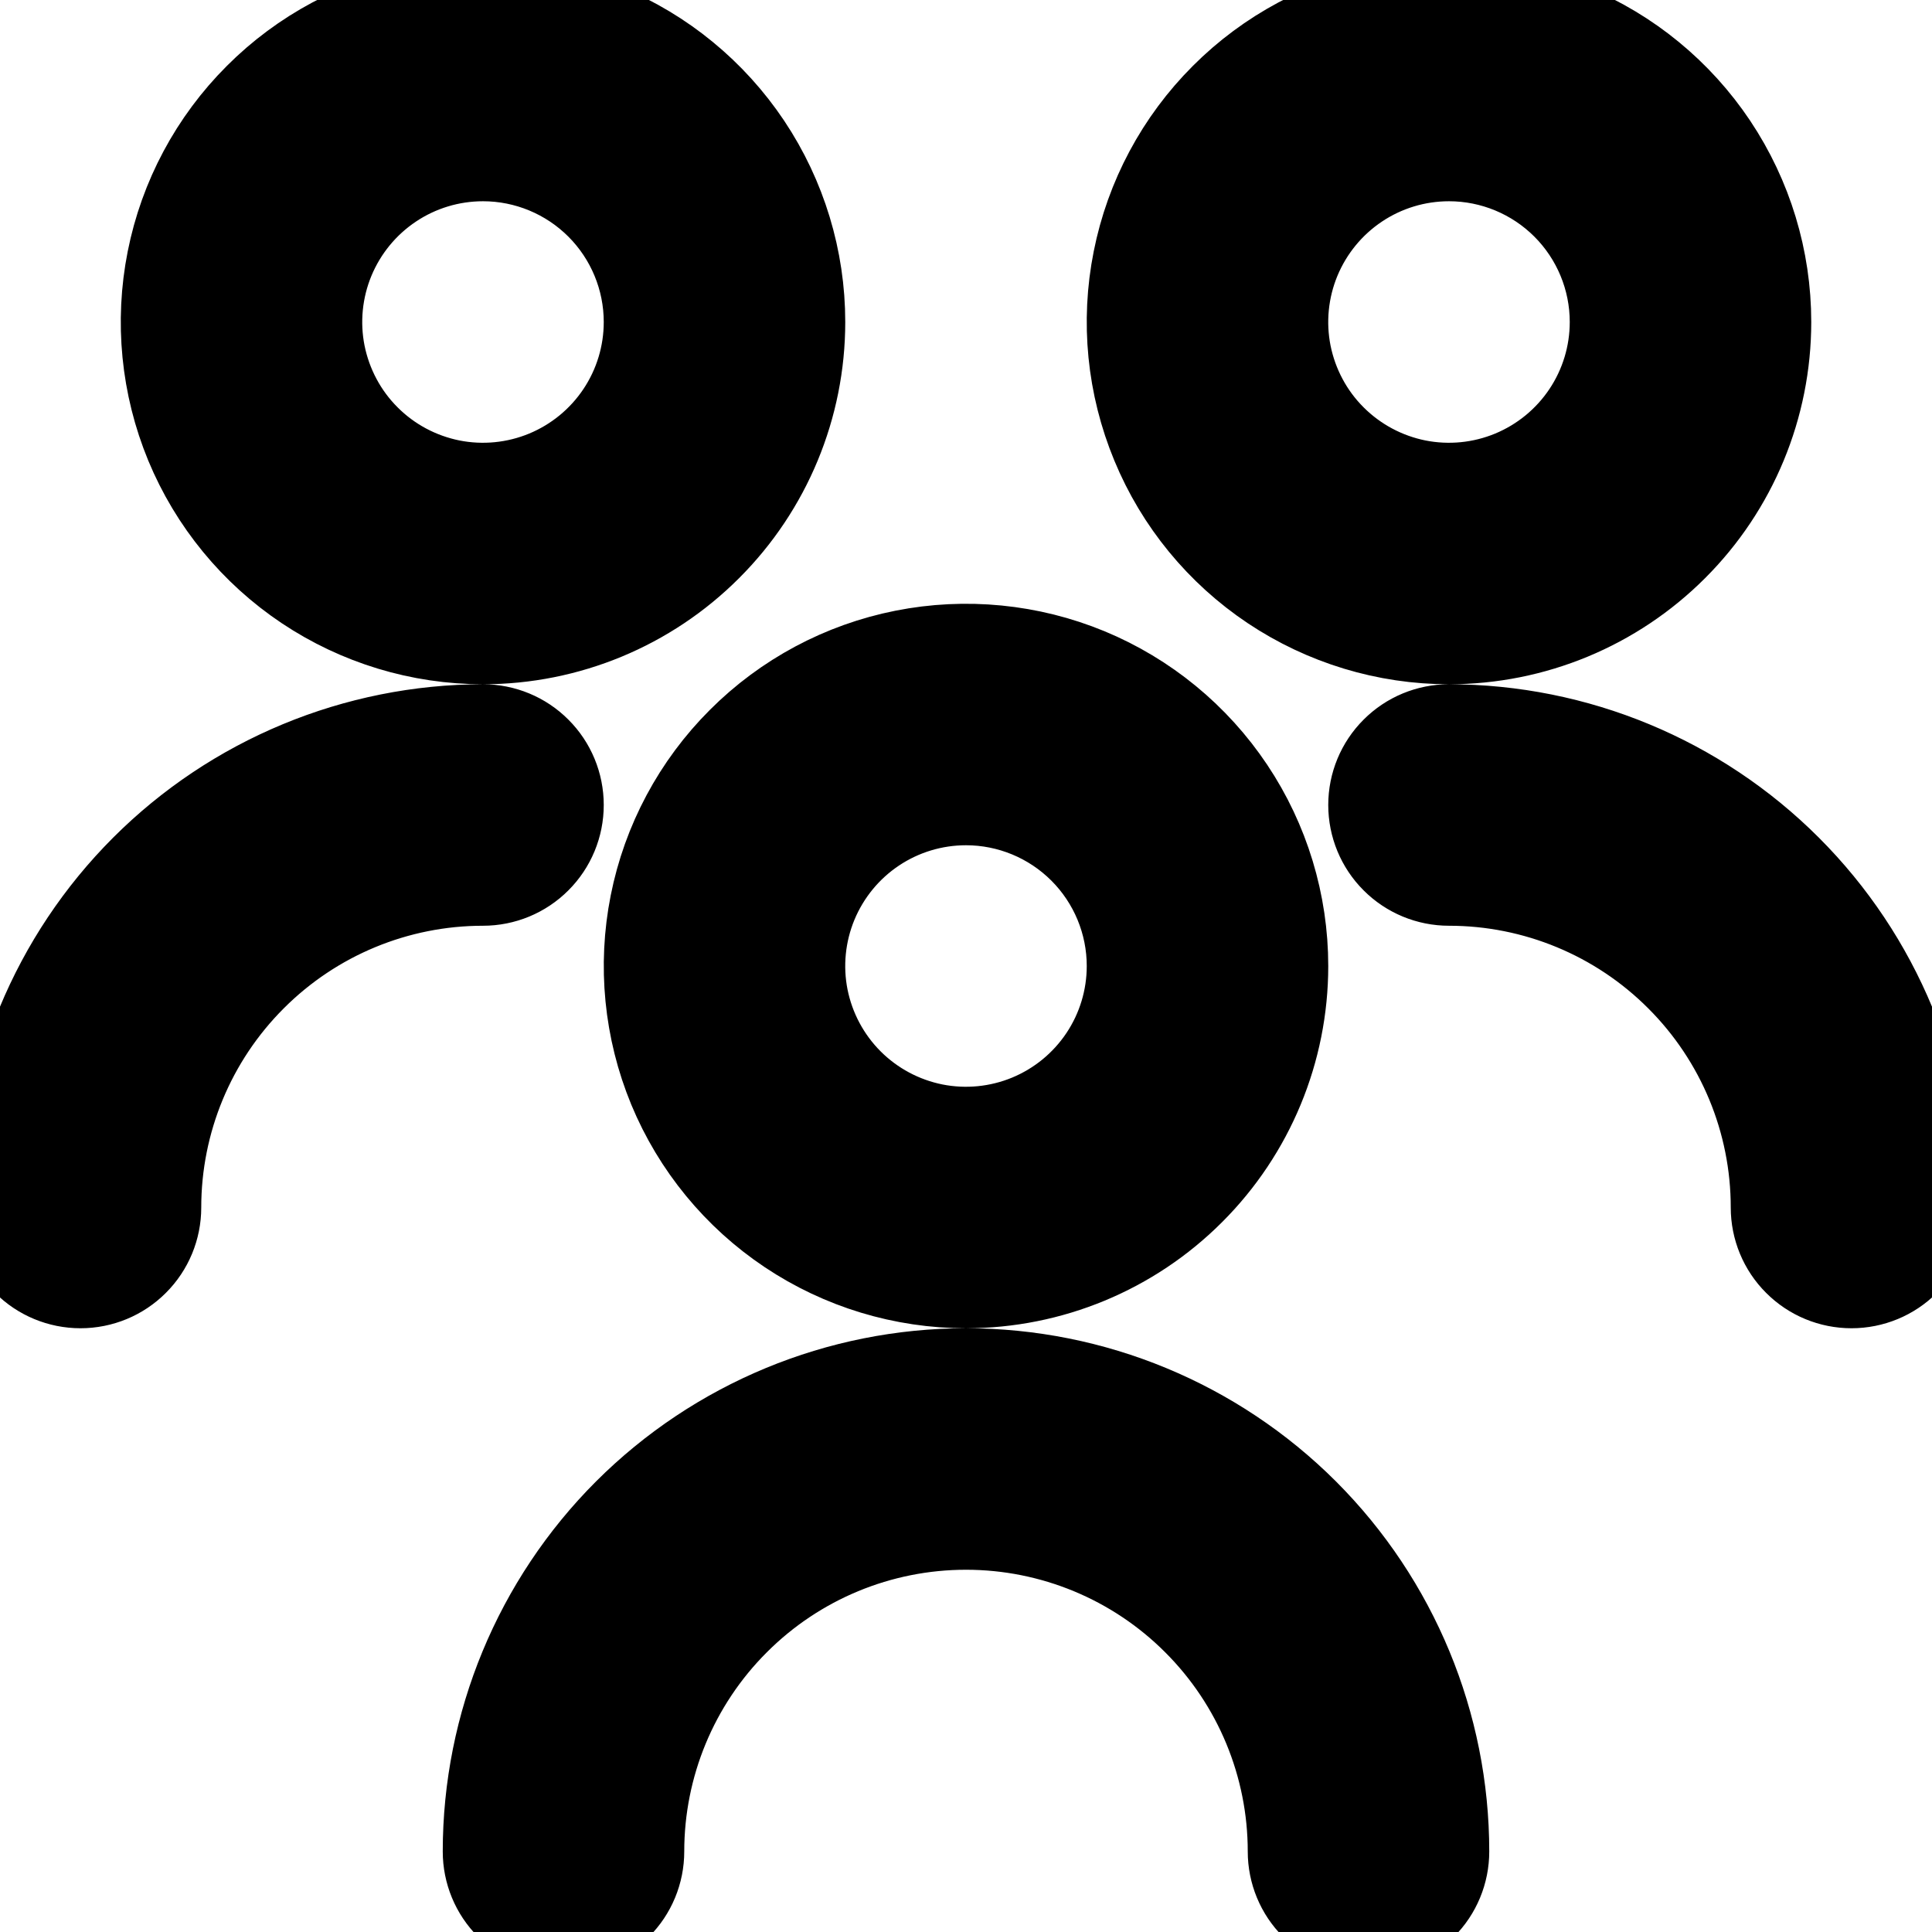
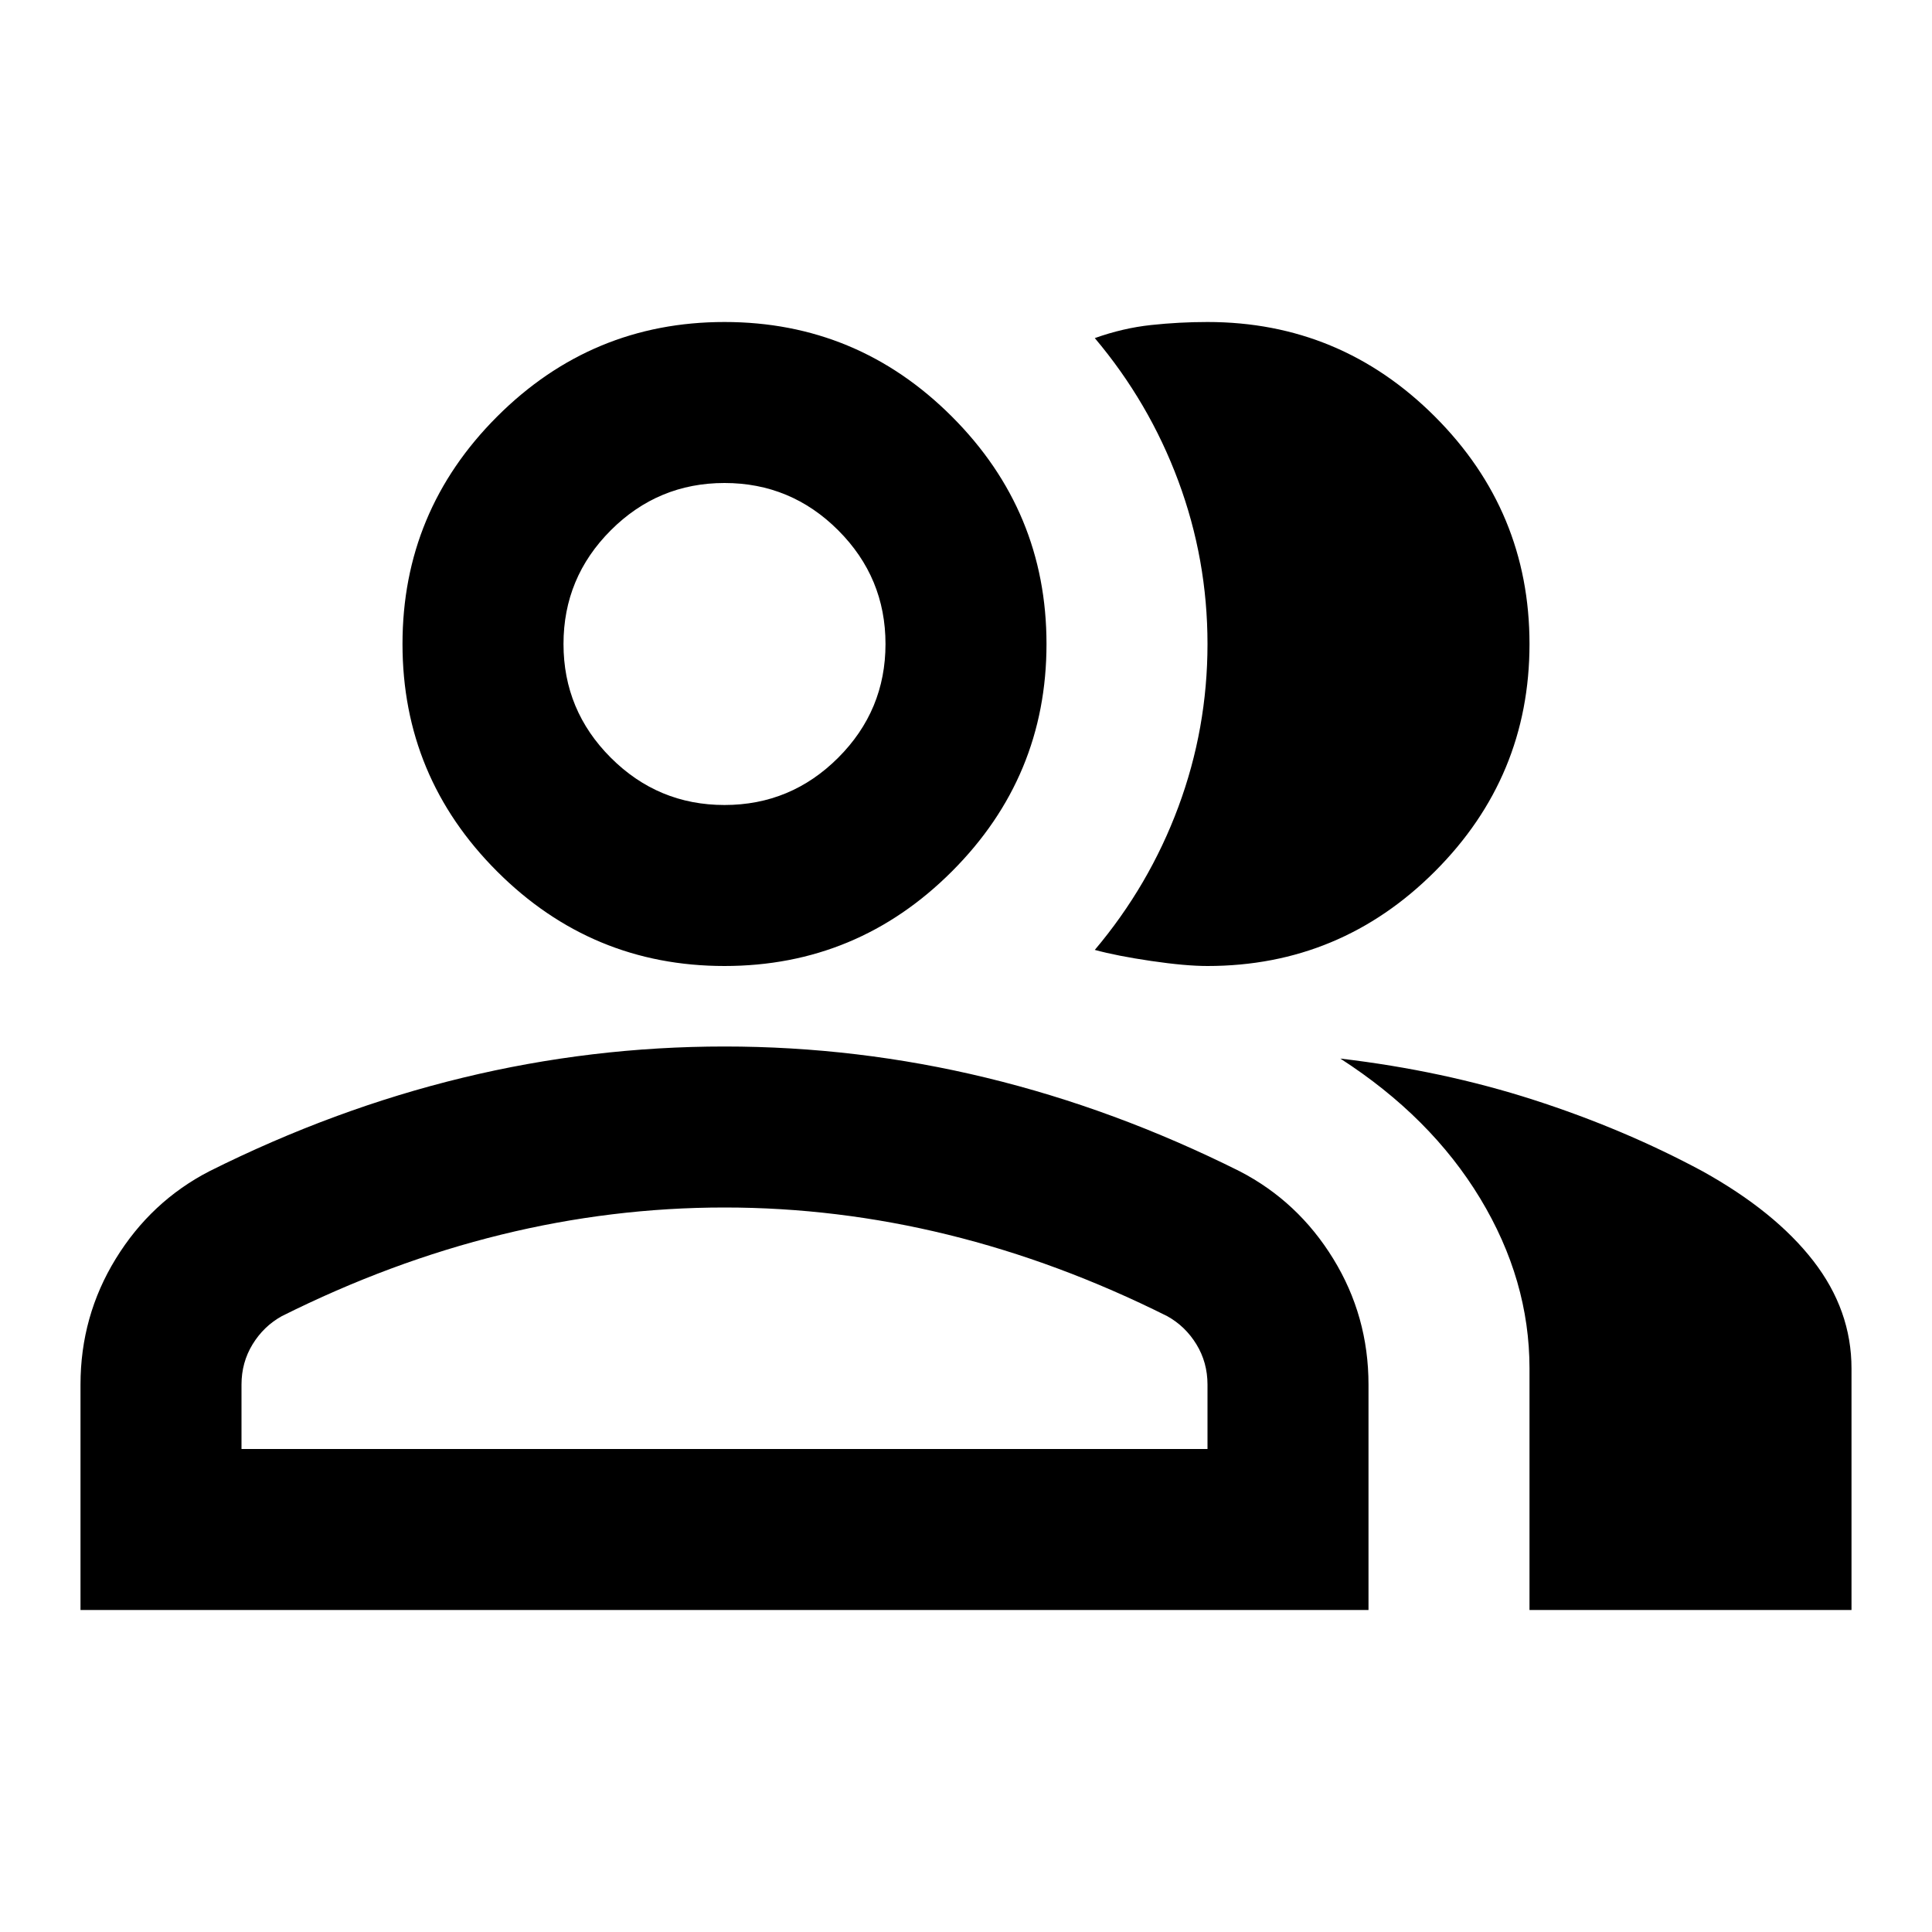
- <svg xmlns="http://www.w3.org/2000/svg" width="24" height="24" viewBox="0 0 24 24" fill="none">
-   <path d="M12 16C11.209 16 10.435 15.765 9.778 15.326C9.12 14.886 8.607 14.262 8.304 13.531C8.002 12.8 7.923 11.996 8.077 11.22C8.231 10.444 8.612 9.731 9.172 9.172C9.731 8.612 10.444 8.231 11.22 8.077C11.996 7.923 12.8 8.002 13.531 8.304C14.262 8.607 14.886 9.12 15.326 9.778C15.765 10.435 16 11.209 16 12C16 13.061 15.579 14.078 14.828 14.828C14.078 15.579 13.061 16 12 16ZM12 10C11.604 10 11.218 10.117 10.889 10.337C10.56 10.557 10.304 10.869 10.152 11.235C10.001 11.6 9.961 12.002 10.038 12.39C10.116 12.778 10.306 13.134 10.586 13.414C10.866 13.694 11.222 13.884 11.61 13.962C11.998 14.039 12.4 13.999 12.765 13.848C13.131 13.696 13.443 13.44 13.663 13.111C13.883 12.782 14 12.396 14 12C14 11.47 13.789 10.961 13.414 10.586C13.039 10.211 12.53 10 12 10ZM18 23C18 21.409 17.368 19.883 16.243 18.757C15.117 17.632 13.591 17 12 17C10.409 17 8.883 17.632 7.757 18.757C6.632 19.883 6 21.409 6 23C6 23.265 6.105 23.52 6.293 23.707C6.48 23.895 6.735 24 7 24C7.265 24 7.52 23.895 7.707 23.707C7.895 23.52 8 23.265 8 23C8 21.939 8.421 20.922 9.172 20.172C9.922 19.421 10.939 19 12 19C13.061 19 14.078 19.421 14.828 20.172C15.579 20.922 16 21.939 16 23C16 23.265 16.105 23.52 16.293 23.707C16.48 23.895 16.735 24 17 24C17.265 24 17.52 23.895 17.707 23.707C17.895 23.52 18 23.265 18 23ZM18 8C17.209 8 16.436 7.765 15.778 7.326C15.12 6.886 14.607 6.262 14.305 5.531C14.002 4.8 13.922 3.996 14.077 3.22C14.231 2.444 14.612 1.731 15.172 1.172C15.731 0.612 16.444 0.231 17.22 0.077C17.996 -0.077 18.8 0.002 19.531 0.304C20.262 0.607 20.886 1.12 21.326 1.778C21.765 2.436 22 3.209 22 4C22 5.061 21.579 6.078 20.828 6.828C20.078 7.579 19.061 8 18 8ZM18 2C17.604 2 17.218 2.117 16.889 2.337C16.56 2.557 16.304 2.869 16.152 3.235C16.001 3.6 15.961 4.002 16.038 4.39C16.116 4.778 16.306 5.135 16.586 5.414C16.866 5.694 17.222 5.884 17.61 5.962C17.998 6.039 18.4 5.999 18.765 5.848C19.131 5.696 19.443 5.44 19.663 5.111C19.883 4.782 20 4.396 20 4C20 3.47 19.789 2.961 19.414 2.586C19.039 2.211 18.53 2 18 2ZM24 15C23.998 13.409 23.366 11.884 22.241 10.759C21.116 9.634 19.591 9.002 18 9C17.735 9 17.48 9.105 17.293 9.293C17.105 9.48 17 9.735 17 10C17 10.265 17.105 10.52 17.293 10.707C17.48 10.895 17.735 11 18 11C19.061 11 20.078 11.421 20.828 12.172C21.579 12.922 22 13.939 22 15C22 15.265 22.105 15.52 22.293 15.707C22.48 15.895 22.735 16 23 16C23.265 16 23.52 15.895 23.707 15.707C23.895 15.52 24 15.265 24 15ZM6 8C5.209 8 4.436 7.765 3.778 7.326C3.12 6.886 2.607 6.262 2.304 5.531C2.002 4.8 1.923 3.996 2.077 3.22C2.231 2.444 2.612 1.731 3.172 1.172C3.731 0.612 4.444 0.231 5.22 0.077C5.996 -0.077 6.8 0.002 7.531 0.304C8.262 0.607 8.886 1.12 9.326 1.778C9.765 2.436 10 3.209 10 4C10 5.061 9.579 6.078 8.828 6.828C8.078 7.579 7.061 8 6 8ZM6 2C5.604 2 5.218 2.117 4.889 2.337C4.56 2.557 4.304 2.869 4.152 3.235C4.001 3.6 3.961 4.002 4.038 4.39C4.116 4.778 4.306 5.135 4.586 5.414C4.865 5.694 5.222 5.884 5.61 5.962C5.998 6.039 6.4 5.999 6.765 5.848C7.131 5.696 7.443 5.44 7.663 5.111C7.883 4.782 8 4.396 8 4C8 3.47 7.789 2.961 7.414 2.586C7.039 2.211 6.53 2 6 2ZM2 15C2 13.939 2.421 12.922 3.172 12.172C3.922 11.421 4.939 11 6 11C6.265 11 6.52 10.895 6.707 10.707C6.895 10.52 7 10.265 7 10C7 9.735 6.895 9.48 6.707 9.293C6.52 9.105 6.265 9 6 9C4.409 9.002 2.884 9.634 1.759 10.759C0.634 11.884 0.002 13.409 0 15C0 15.265 0.105 15.52 0.293 15.707C0.48 15.895 0.735 16 1 16C1.265 16 1.52 15.895 1.707 15.707C1.895 15.52 2 15.265 2 15Z" fill="black" stroke="black" />
+ <svg xmlns="http://www.w3.org/2000/svg" height="24" viewBox="0 -960 960 960" width="24">
+   <path d="M40-160v-112q0-34 17.5-62.5T104-378q62-31 126-46.5T360-440q66 0 130 15.5T616-378q29 15 46.5 43.5T680-272v112H40Zm720 0v-120q0-44-24.5-84.5T666-434q51 6 96 20.5t84 35.5q36 20 55 44.5t19 53.5v120H760ZM360-480q-66 0-113-47t-47-113q0-66 47-113t113-47q66 0 113 47t47 113q0 66-47 113t-113 47Zm400-160q0 66-47 113t-113 47q-11 0-28-2.5t-28-5.5q27-32 41.5-71t14.5-81q0-42-14.5-81T544-792q14-5 28-6.5t28-1.5q66 0 113 47t47 113ZM120-240h480v-32q0-11-5.5-20T580-306q-54-27-109-40.5T360-360q-56 0-111 13.5T140-306q-9 5-14.5 14t-5.5 20v32Zm240-320q33 0 56.5-23.5T440-640q0-33-23.5-56.5T360-720q-33 0-56.5 23.5T280-640q0 33 23.5 56.5T360-560Zm0 320Zm0-400Z" />
</svg>
